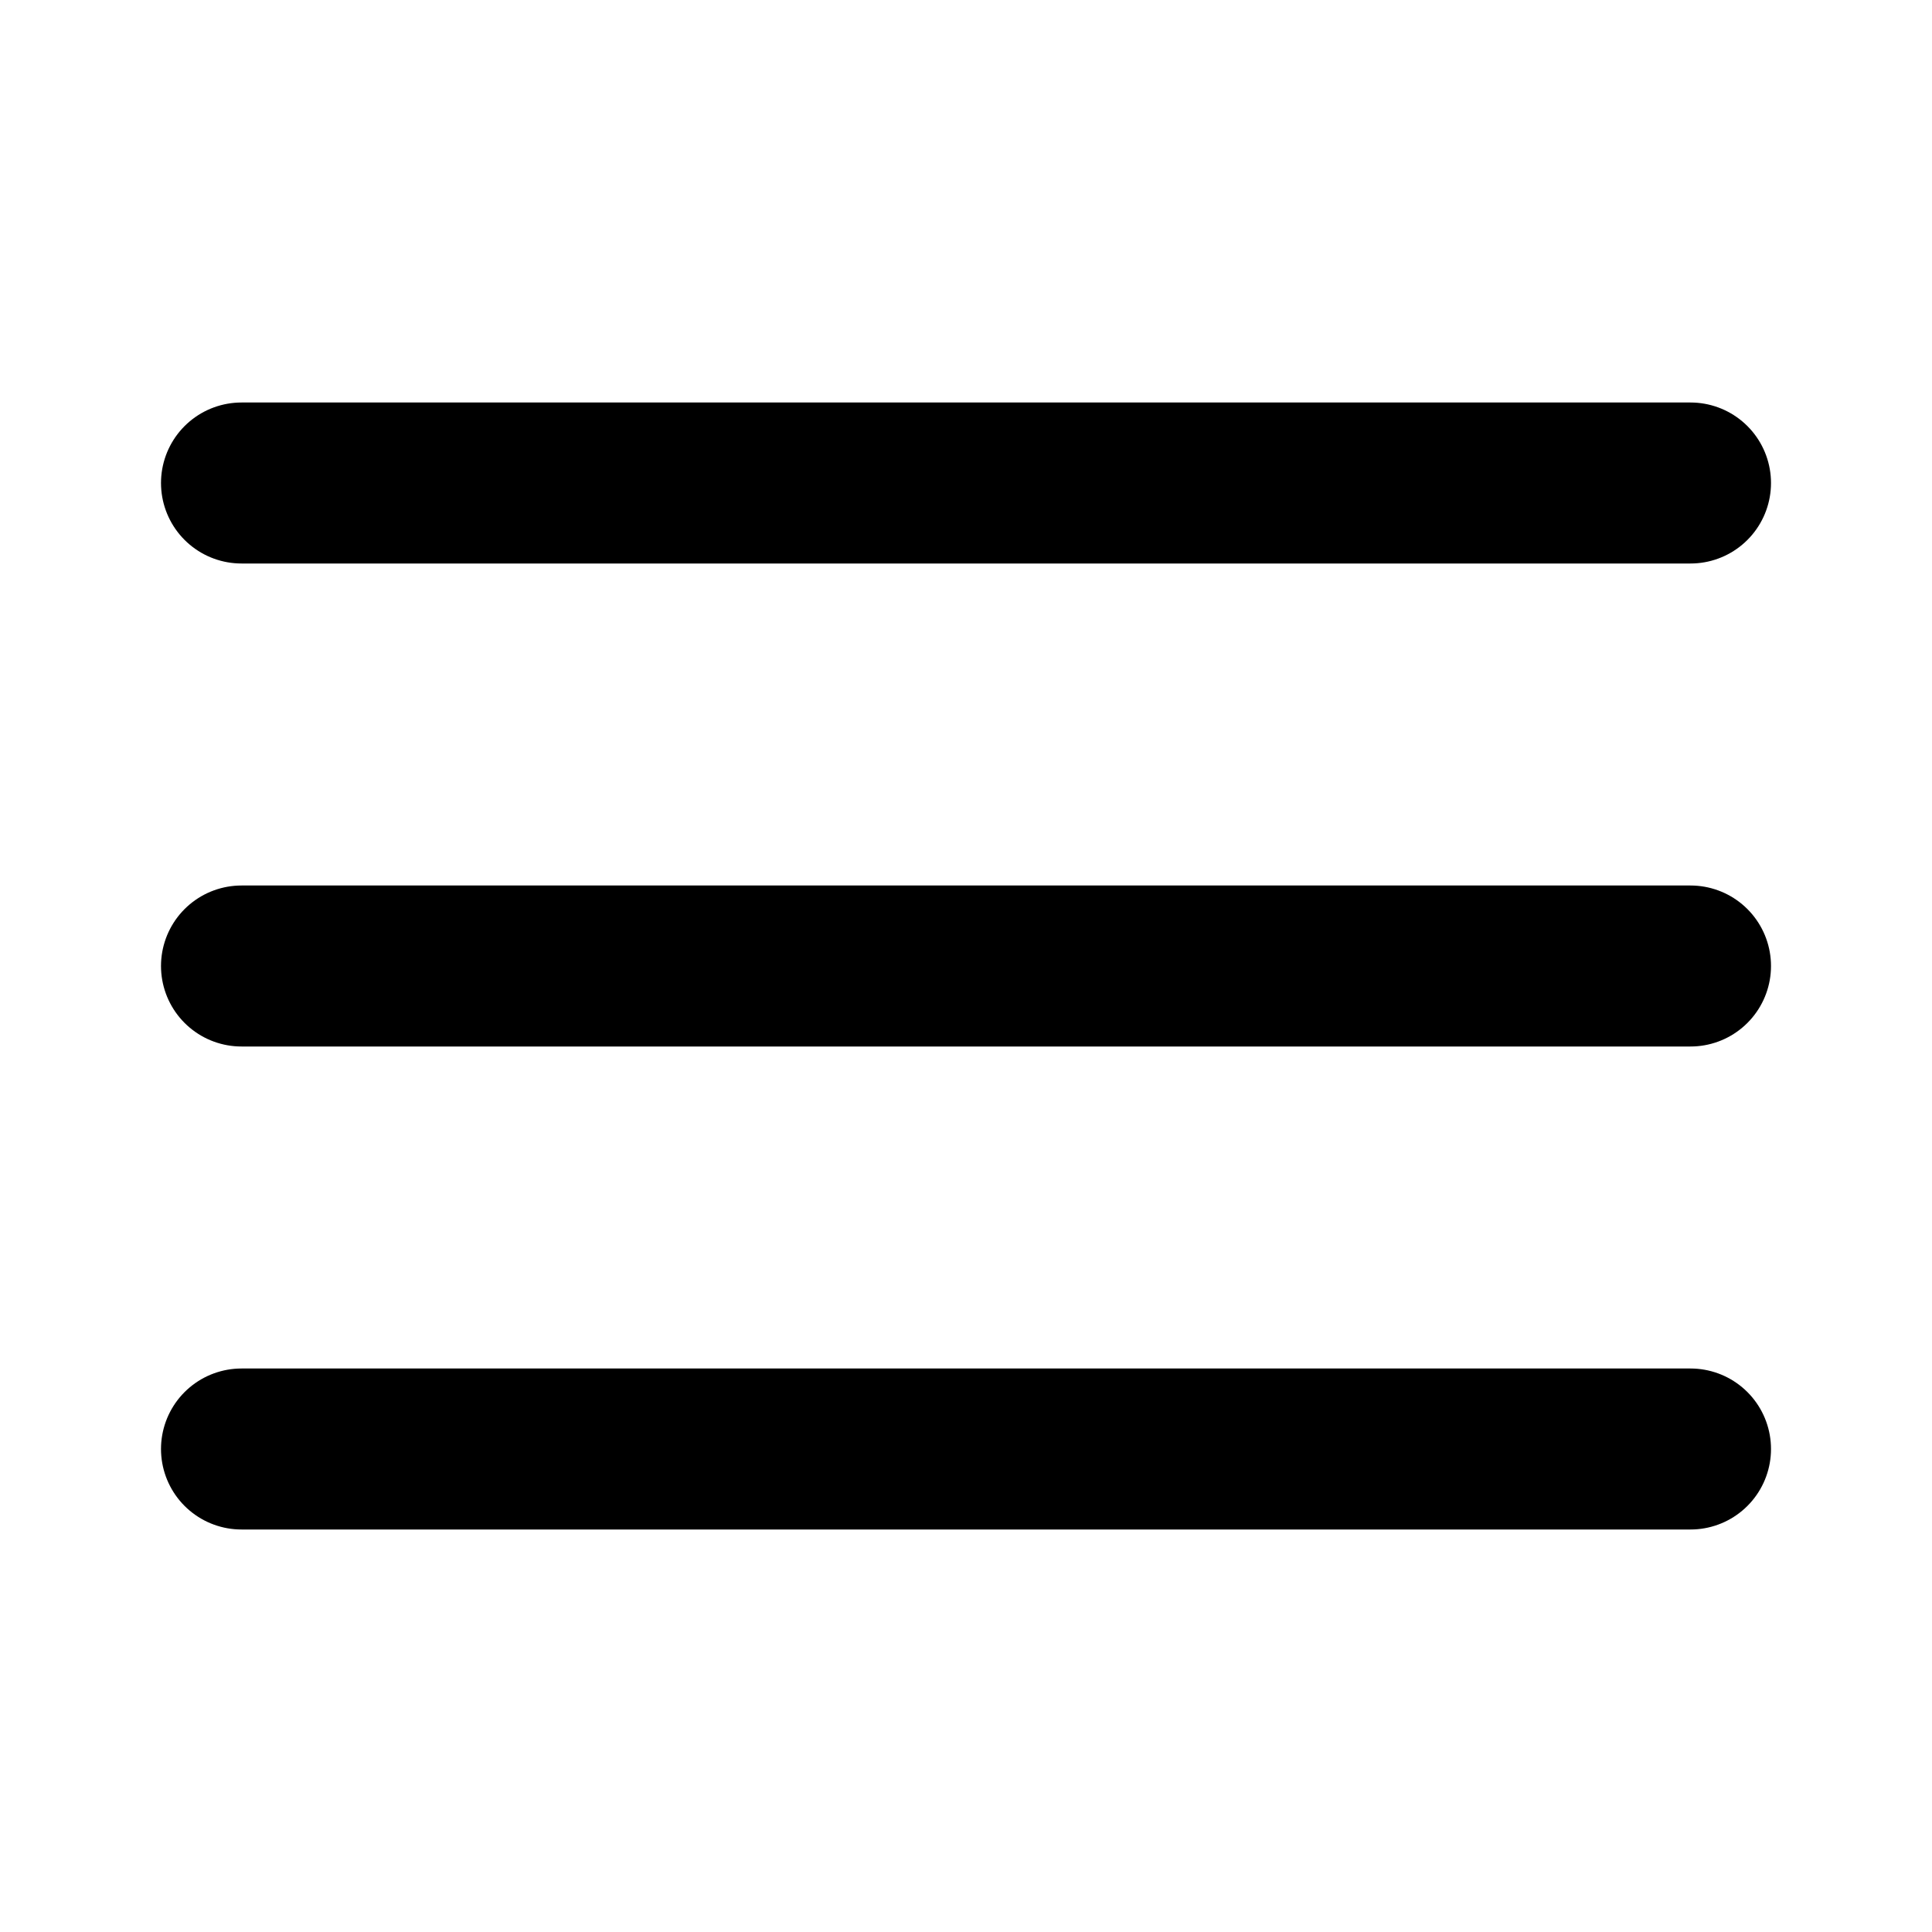
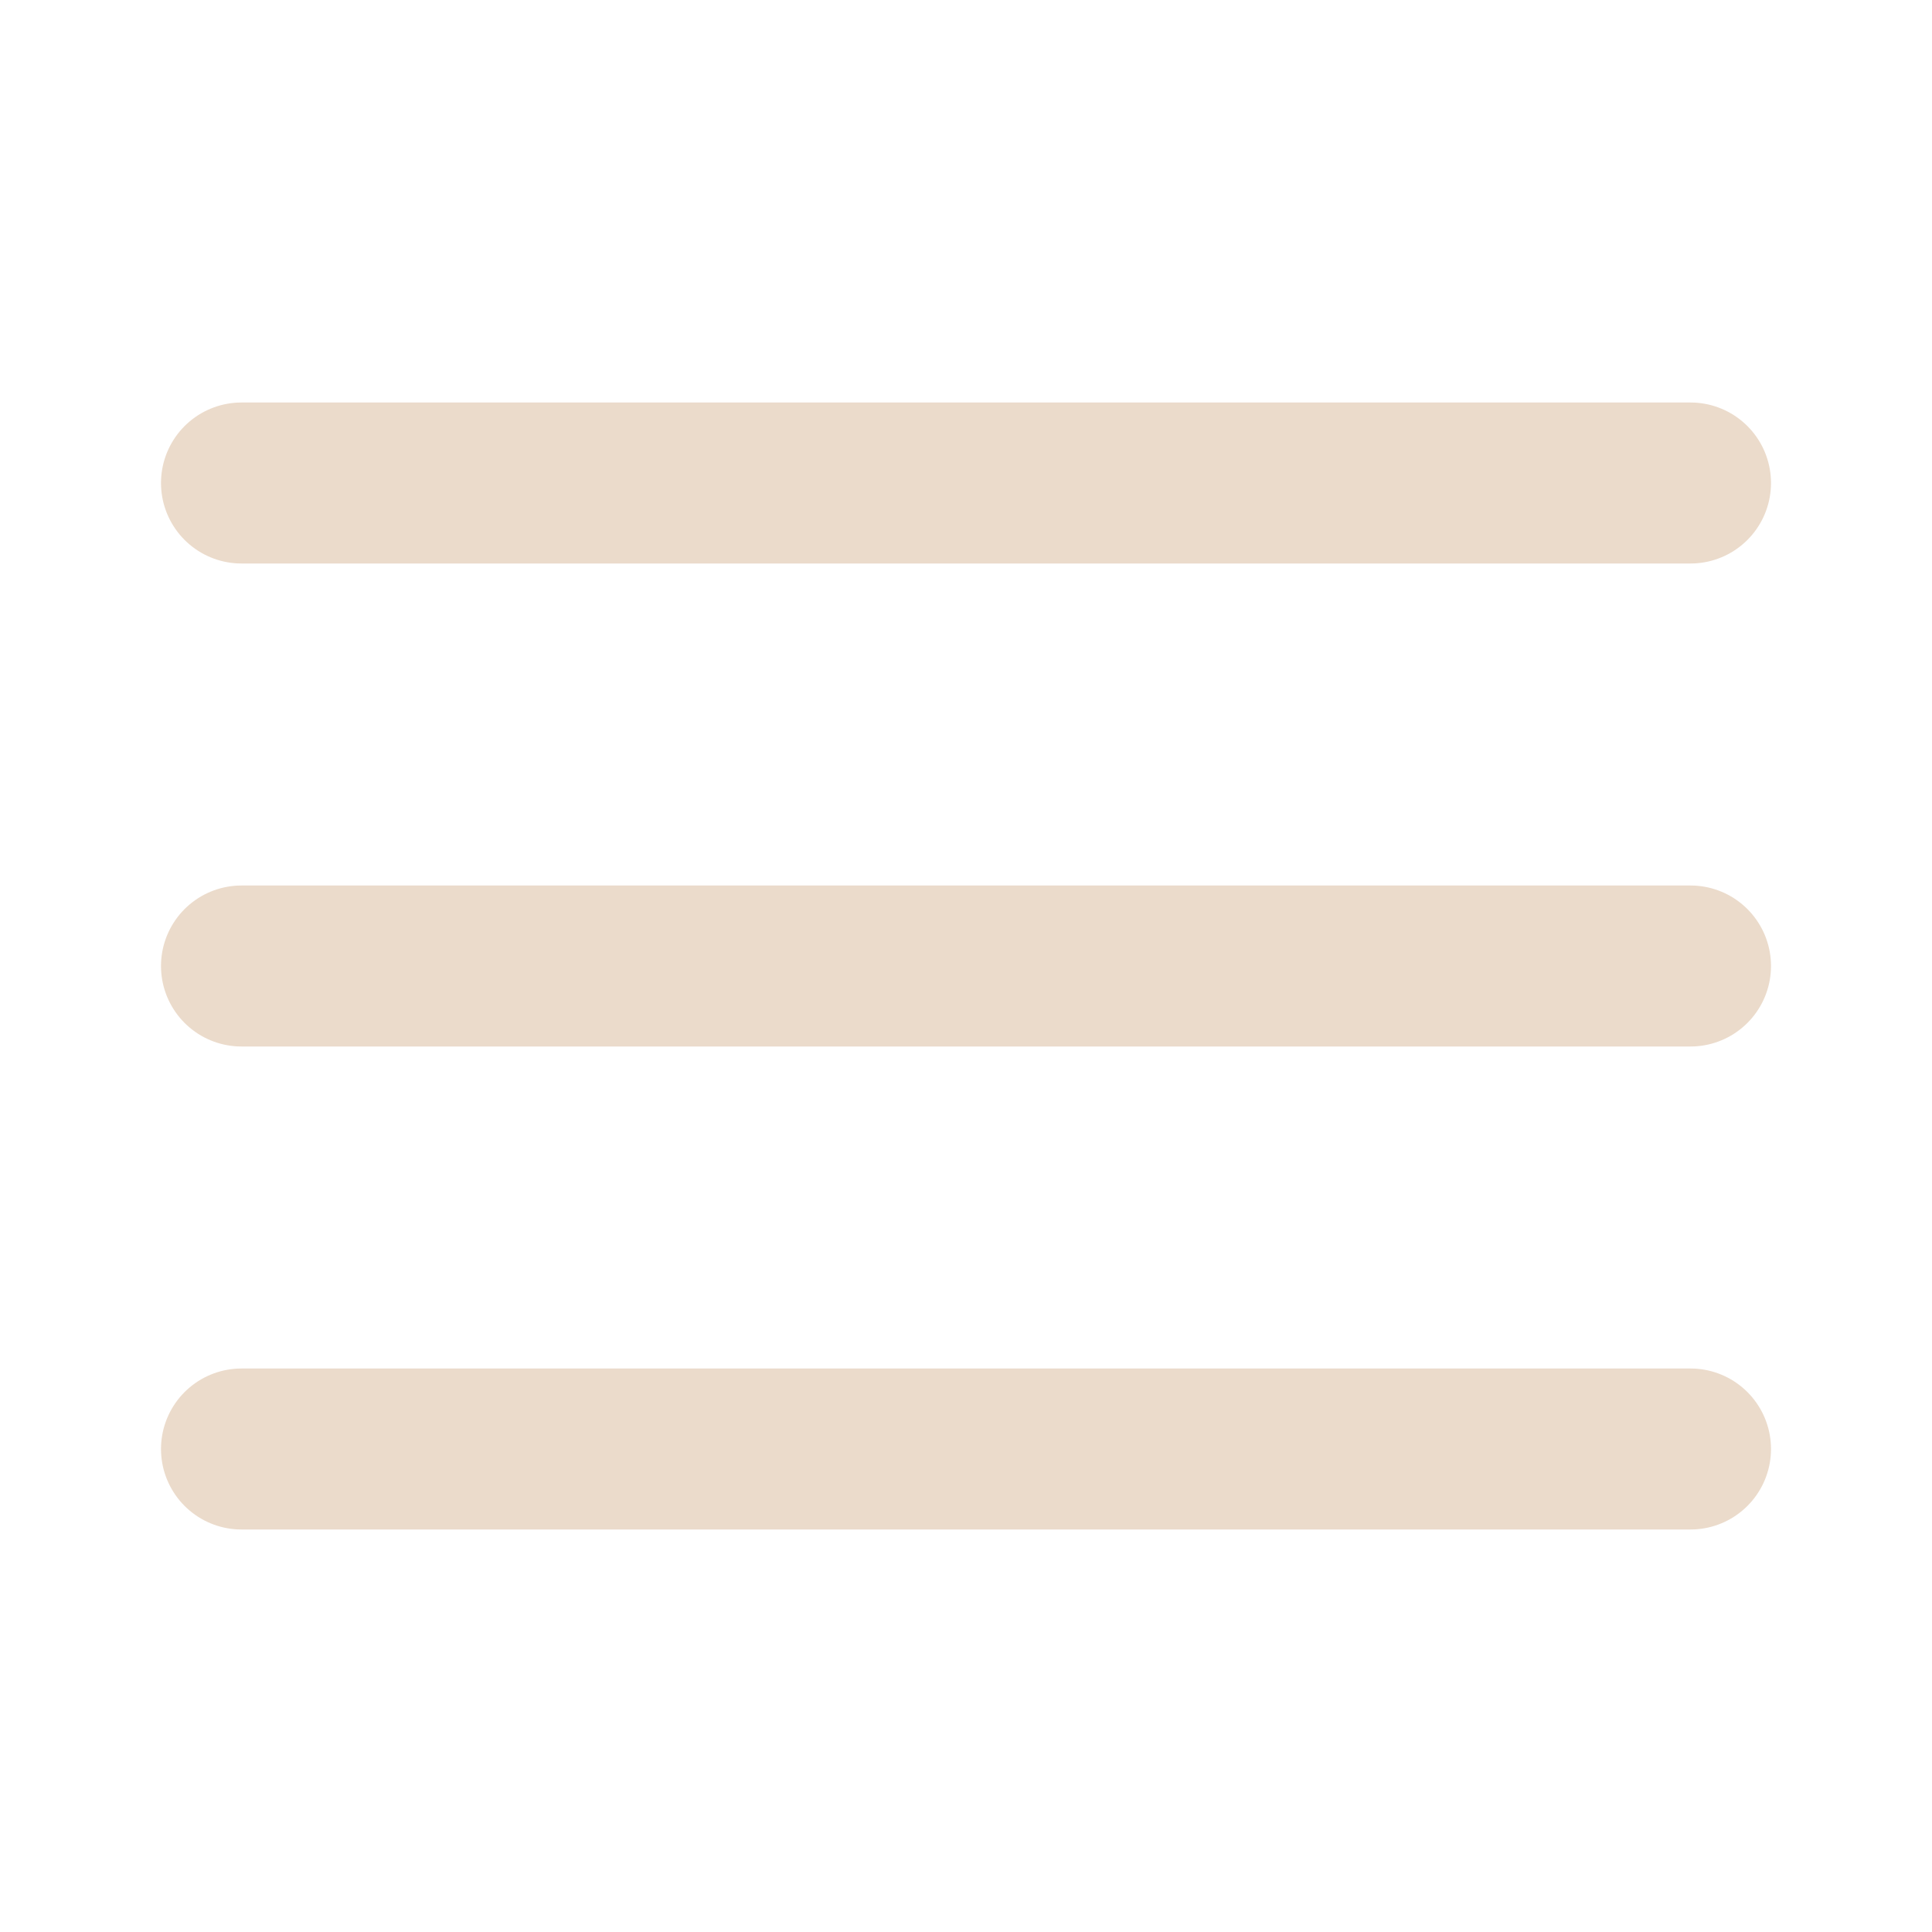
- <svg xmlns="http://www.w3.org/2000/svg" width="24" height="24" viewBox="0 0 24 24" fill="none" stroke="currentColor" stroke-width="2" stroke-linecap="round" stroke-linejoin="round" class="feather feather-menu">
+ <svg xmlns="http://www.w3.org/2000/svg" width="24" height="24" viewBox="0 0 24 24" fill="none" stroke="#ebdbcb" stroke-width="2" stroke-linecap="round" stroke-linejoin="round" class="feather feather-menu">
  <line x1="3" y1="12" x2="21" y2="12" />
  <line x1="3" y1="6" x2="21" y2="6" />
  <line x1="3" y1="18" x2="21" y2="18" />
</svg>
